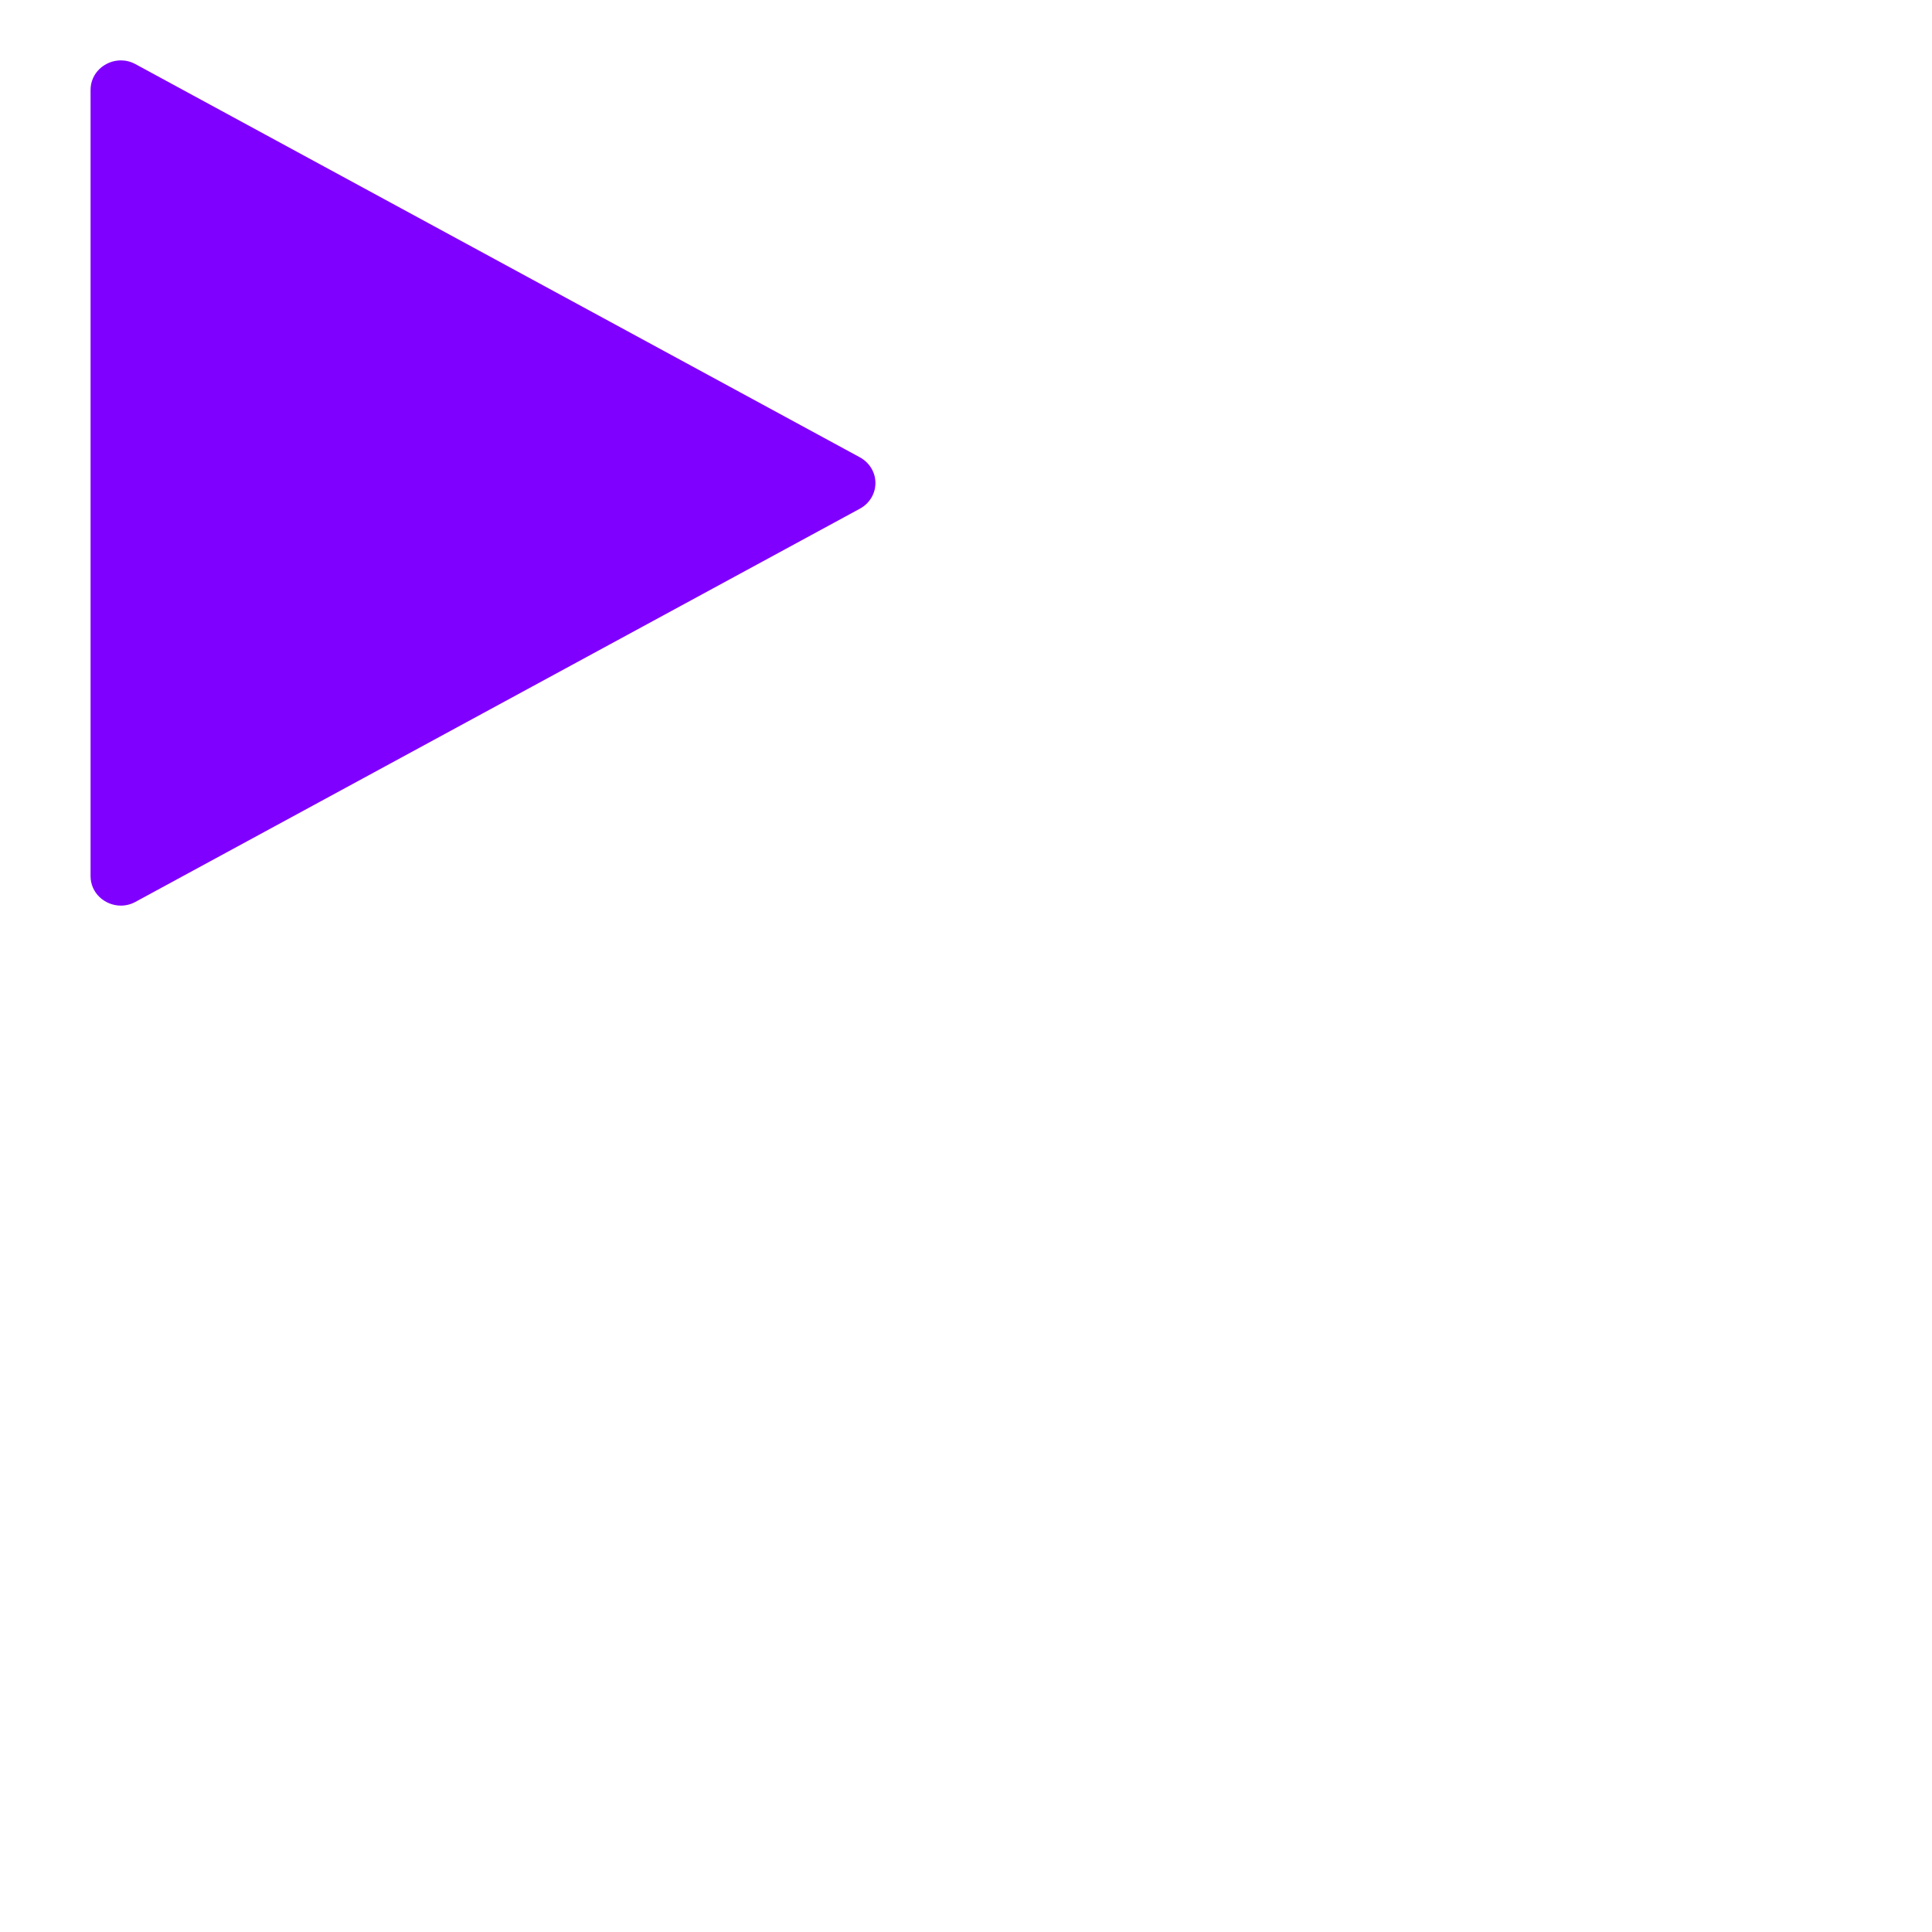
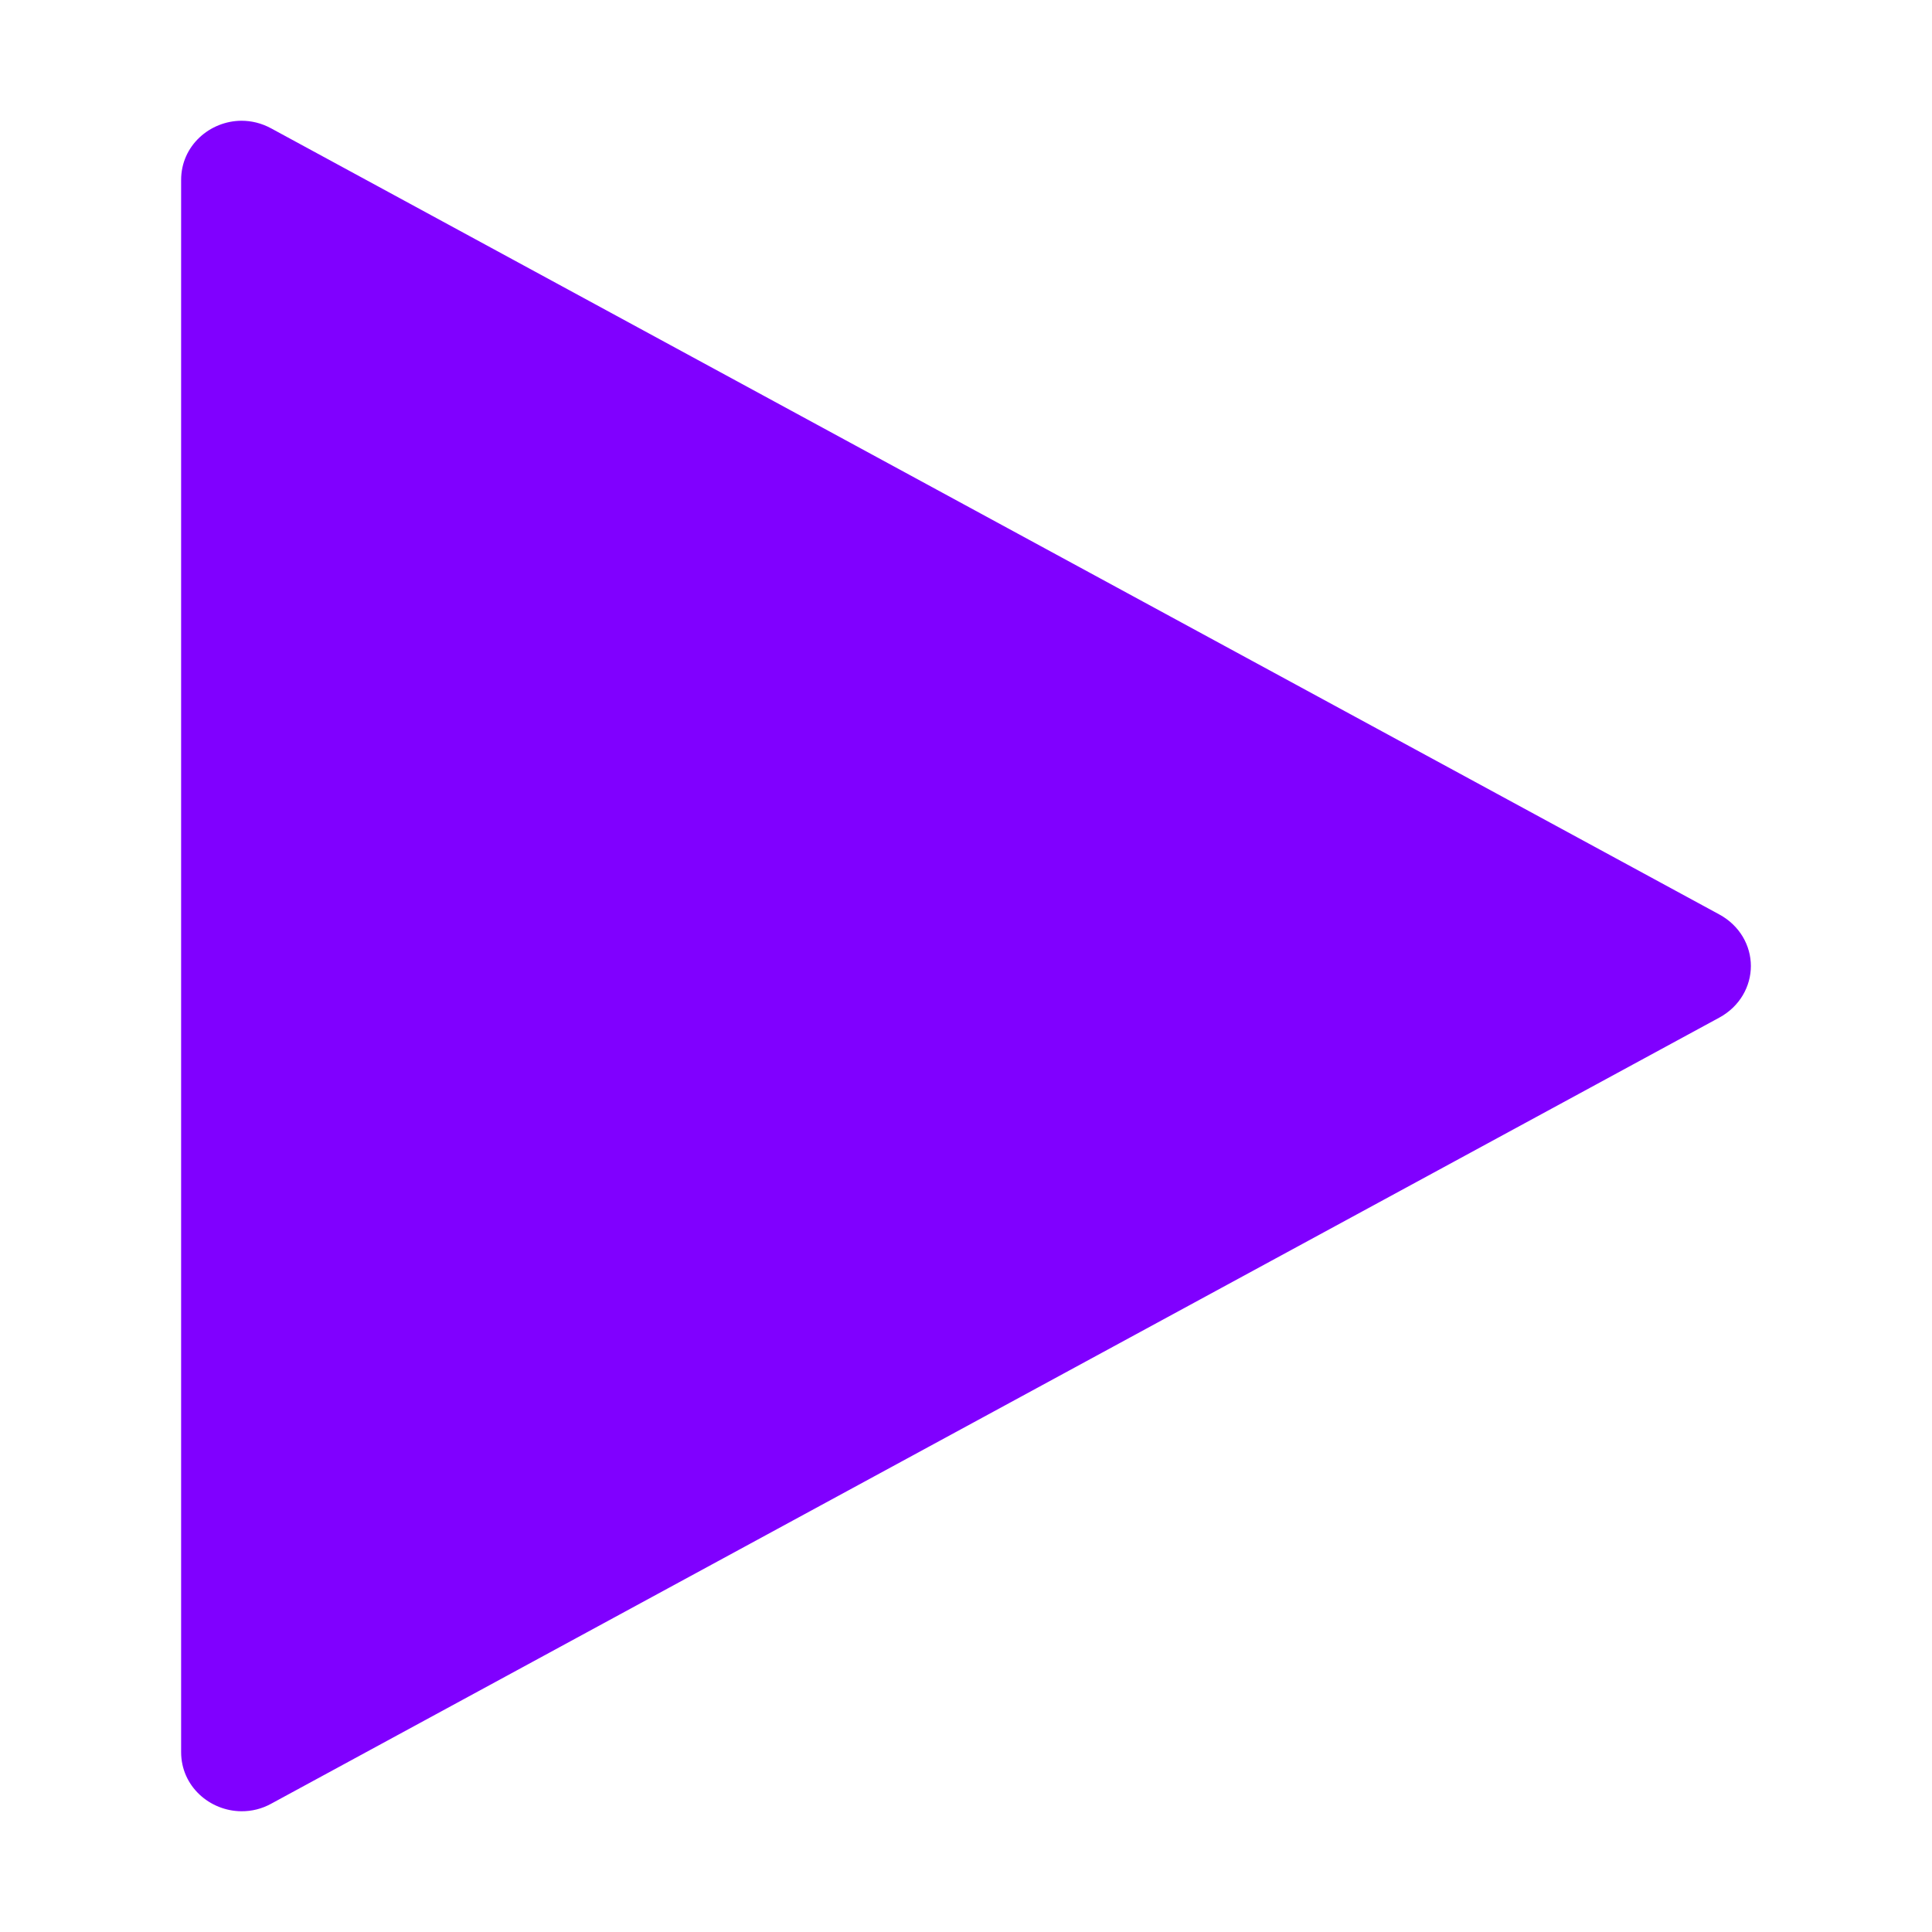
- <svg xmlns="http://www.w3.org/2000/svg" width="64" height="64" viewBox="0 0 64 64">
-   <path fill-rule="nonzero" fill="rgb(50.196%, 0%, 100%)" fill-opacity="1" d="M 3 2.98 C 3 2.41 3.477 2.004 4 2 C 4.164 2 4.328 2.039 4.488 2.125 L 28.477 15.145 C 28.82 15.332 29 15.664 29 16 C 29 16.336 28.82 16.672 28.477 16.855 L 4.488 29.875 C 4.34 29.957 4.172 30 4 30 C 3.477 29.996 3 29.59 3 29.02 Z M 3 2.98 " />
+ <svg xmlns="http://www.w3.org/2000/svg" aria-hidden="true" role="img" style="color: rgb(134, 0, 179); opacity: 1; transform: rotate(0deg);" width="64" height="64" viewBox="0 0 32 32" version="1.1" id="svg1">
+   <defs id="defs1" />
+   <path fill="currentColor" d="M3 2.98c0-.569.477-.978 1-.98c.163 0 .33.039.489.125l23.986 13.02c.344.186.525.52.525.855s-.181.67-.525.856L4.49 29.876A1 1 0 0 1 4 30c-.523-.002-1-.411-1-.98z" id="path1" style="fill:#8000ff;fill-opacity:1" />
</svg>
